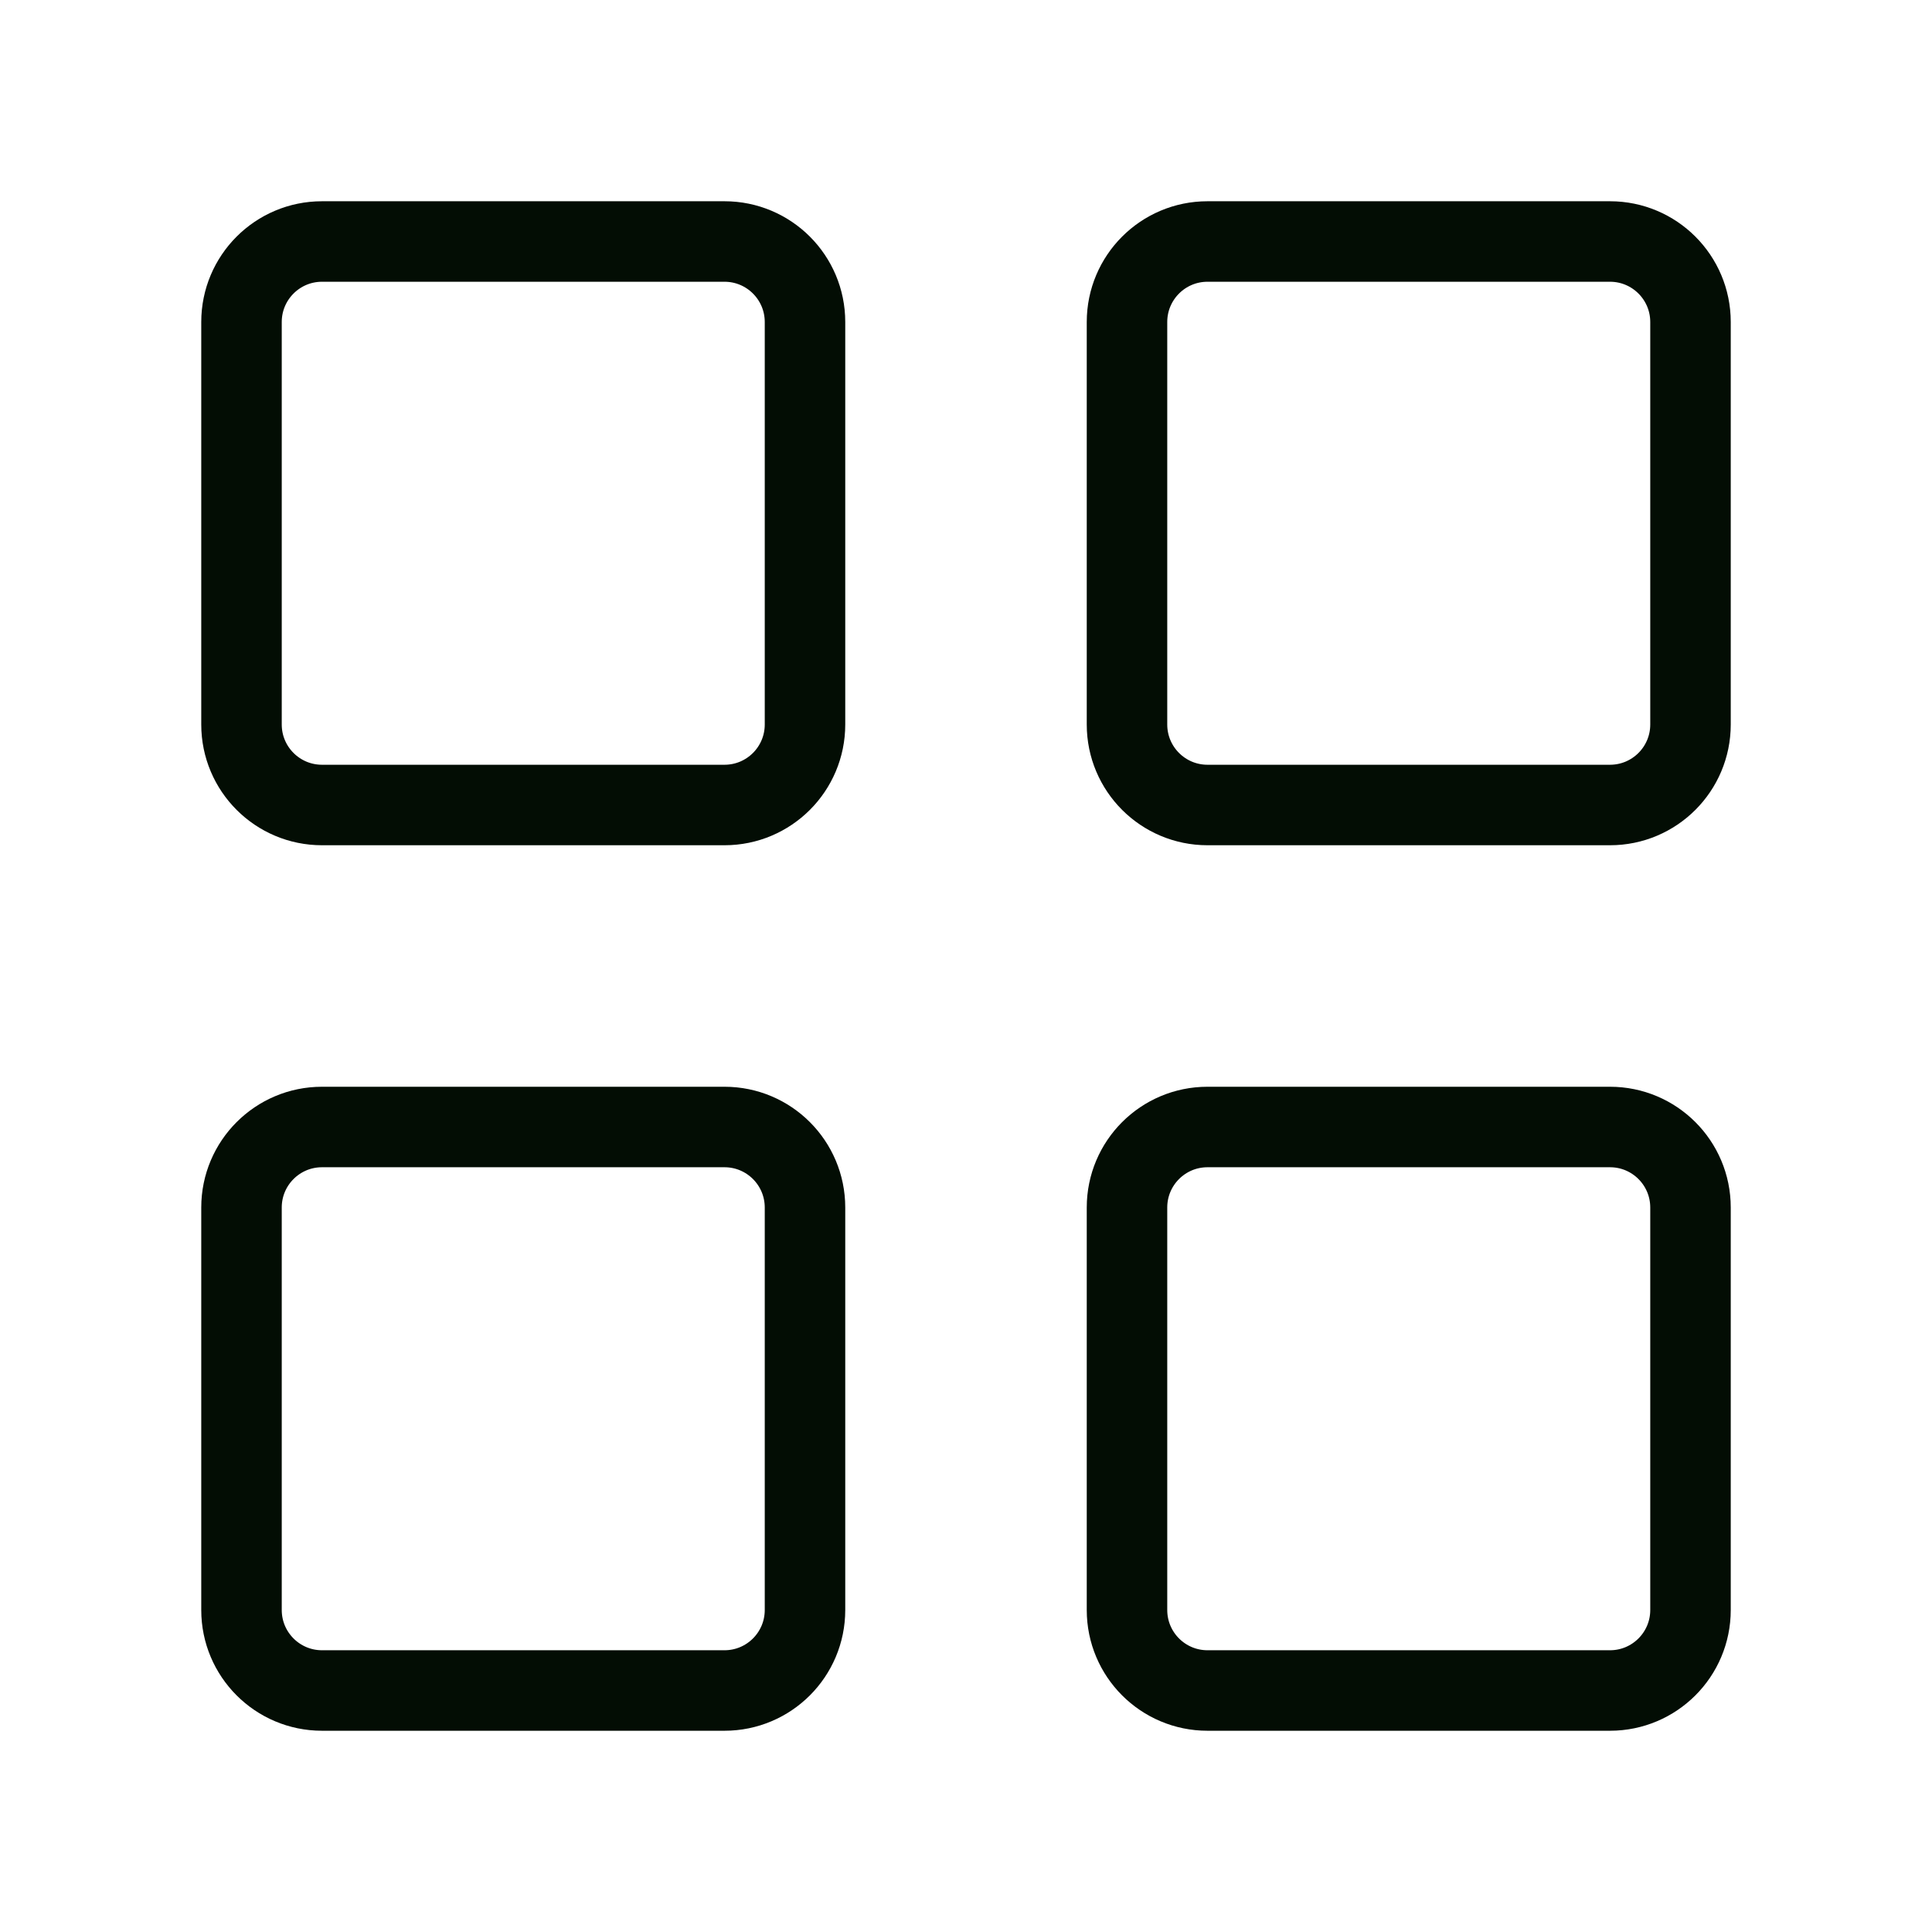
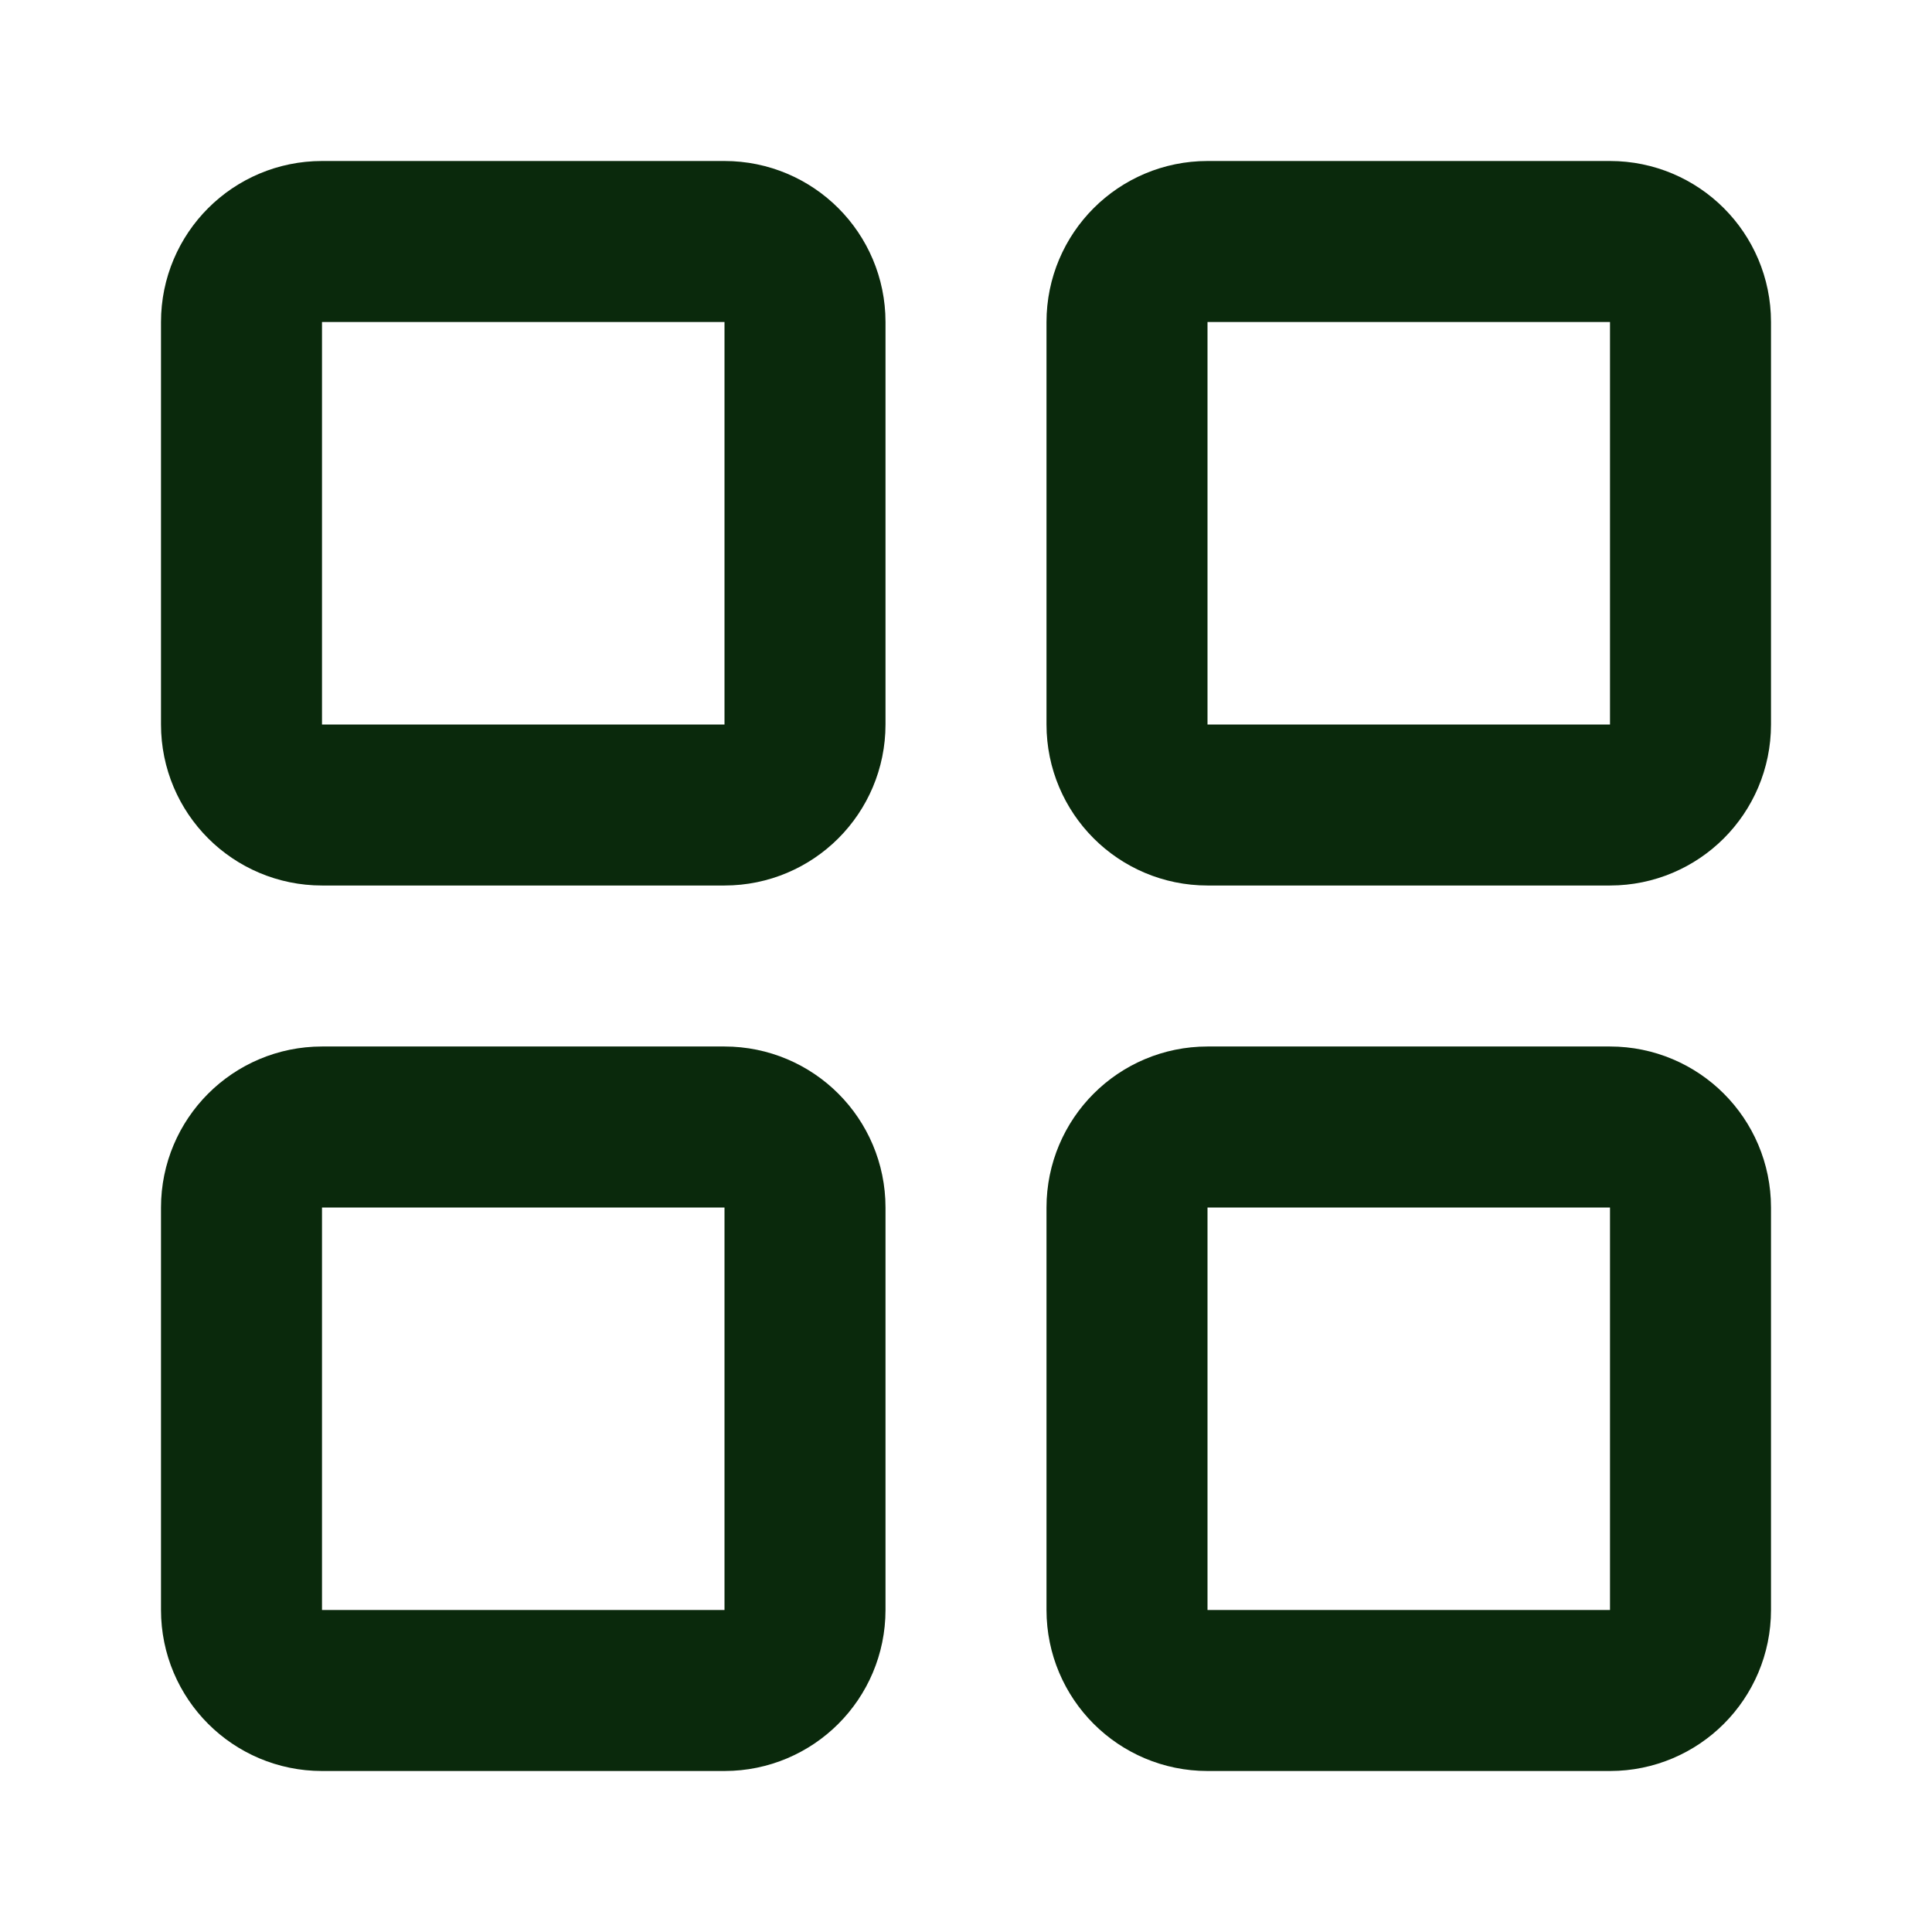
<svg xmlns="http://www.w3.org/2000/svg" width="24" height="24" viewBox="0 0 24 24" fill="none">
-   <rect x="3" y="3" width="7" height="7" rx="1" stroke="#030D04" stroke-linecap="round" />
-   <rect x="3" y="14" width="7" height="7" rx="1" stroke="#030D04" stroke-linecap="round" />
-   <rect x="14" y="3" width="7" height="7" rx="1" stroke="#030D04" stroke-linecap="round" />
-   <rect x="14" y="14" width="7" height="7" rx="1" stroke="#030D04" stroke-linecap="round" />
+   <rect x="3" y="3" width="7" height="7" rx="1" stroke="#0A290C" stroke-width="2" stroke-linecap="round" />
+   <rect x="3" y="14" width="7" height="7" rx="1" stroke="#0A290C" stroke-width="2" stroke-linecap="round" />
+   <rect x="14" y="3" width="7" height="7" rx="1" stroke="#0A290C" stroke-width="2" stroke-linecap="round" />
+   <rect x="14" y="14" width="7" height="7" rx="1" stroke="#0A290C" stroke-width="2" stroke-linecap="round" />
</svg>
